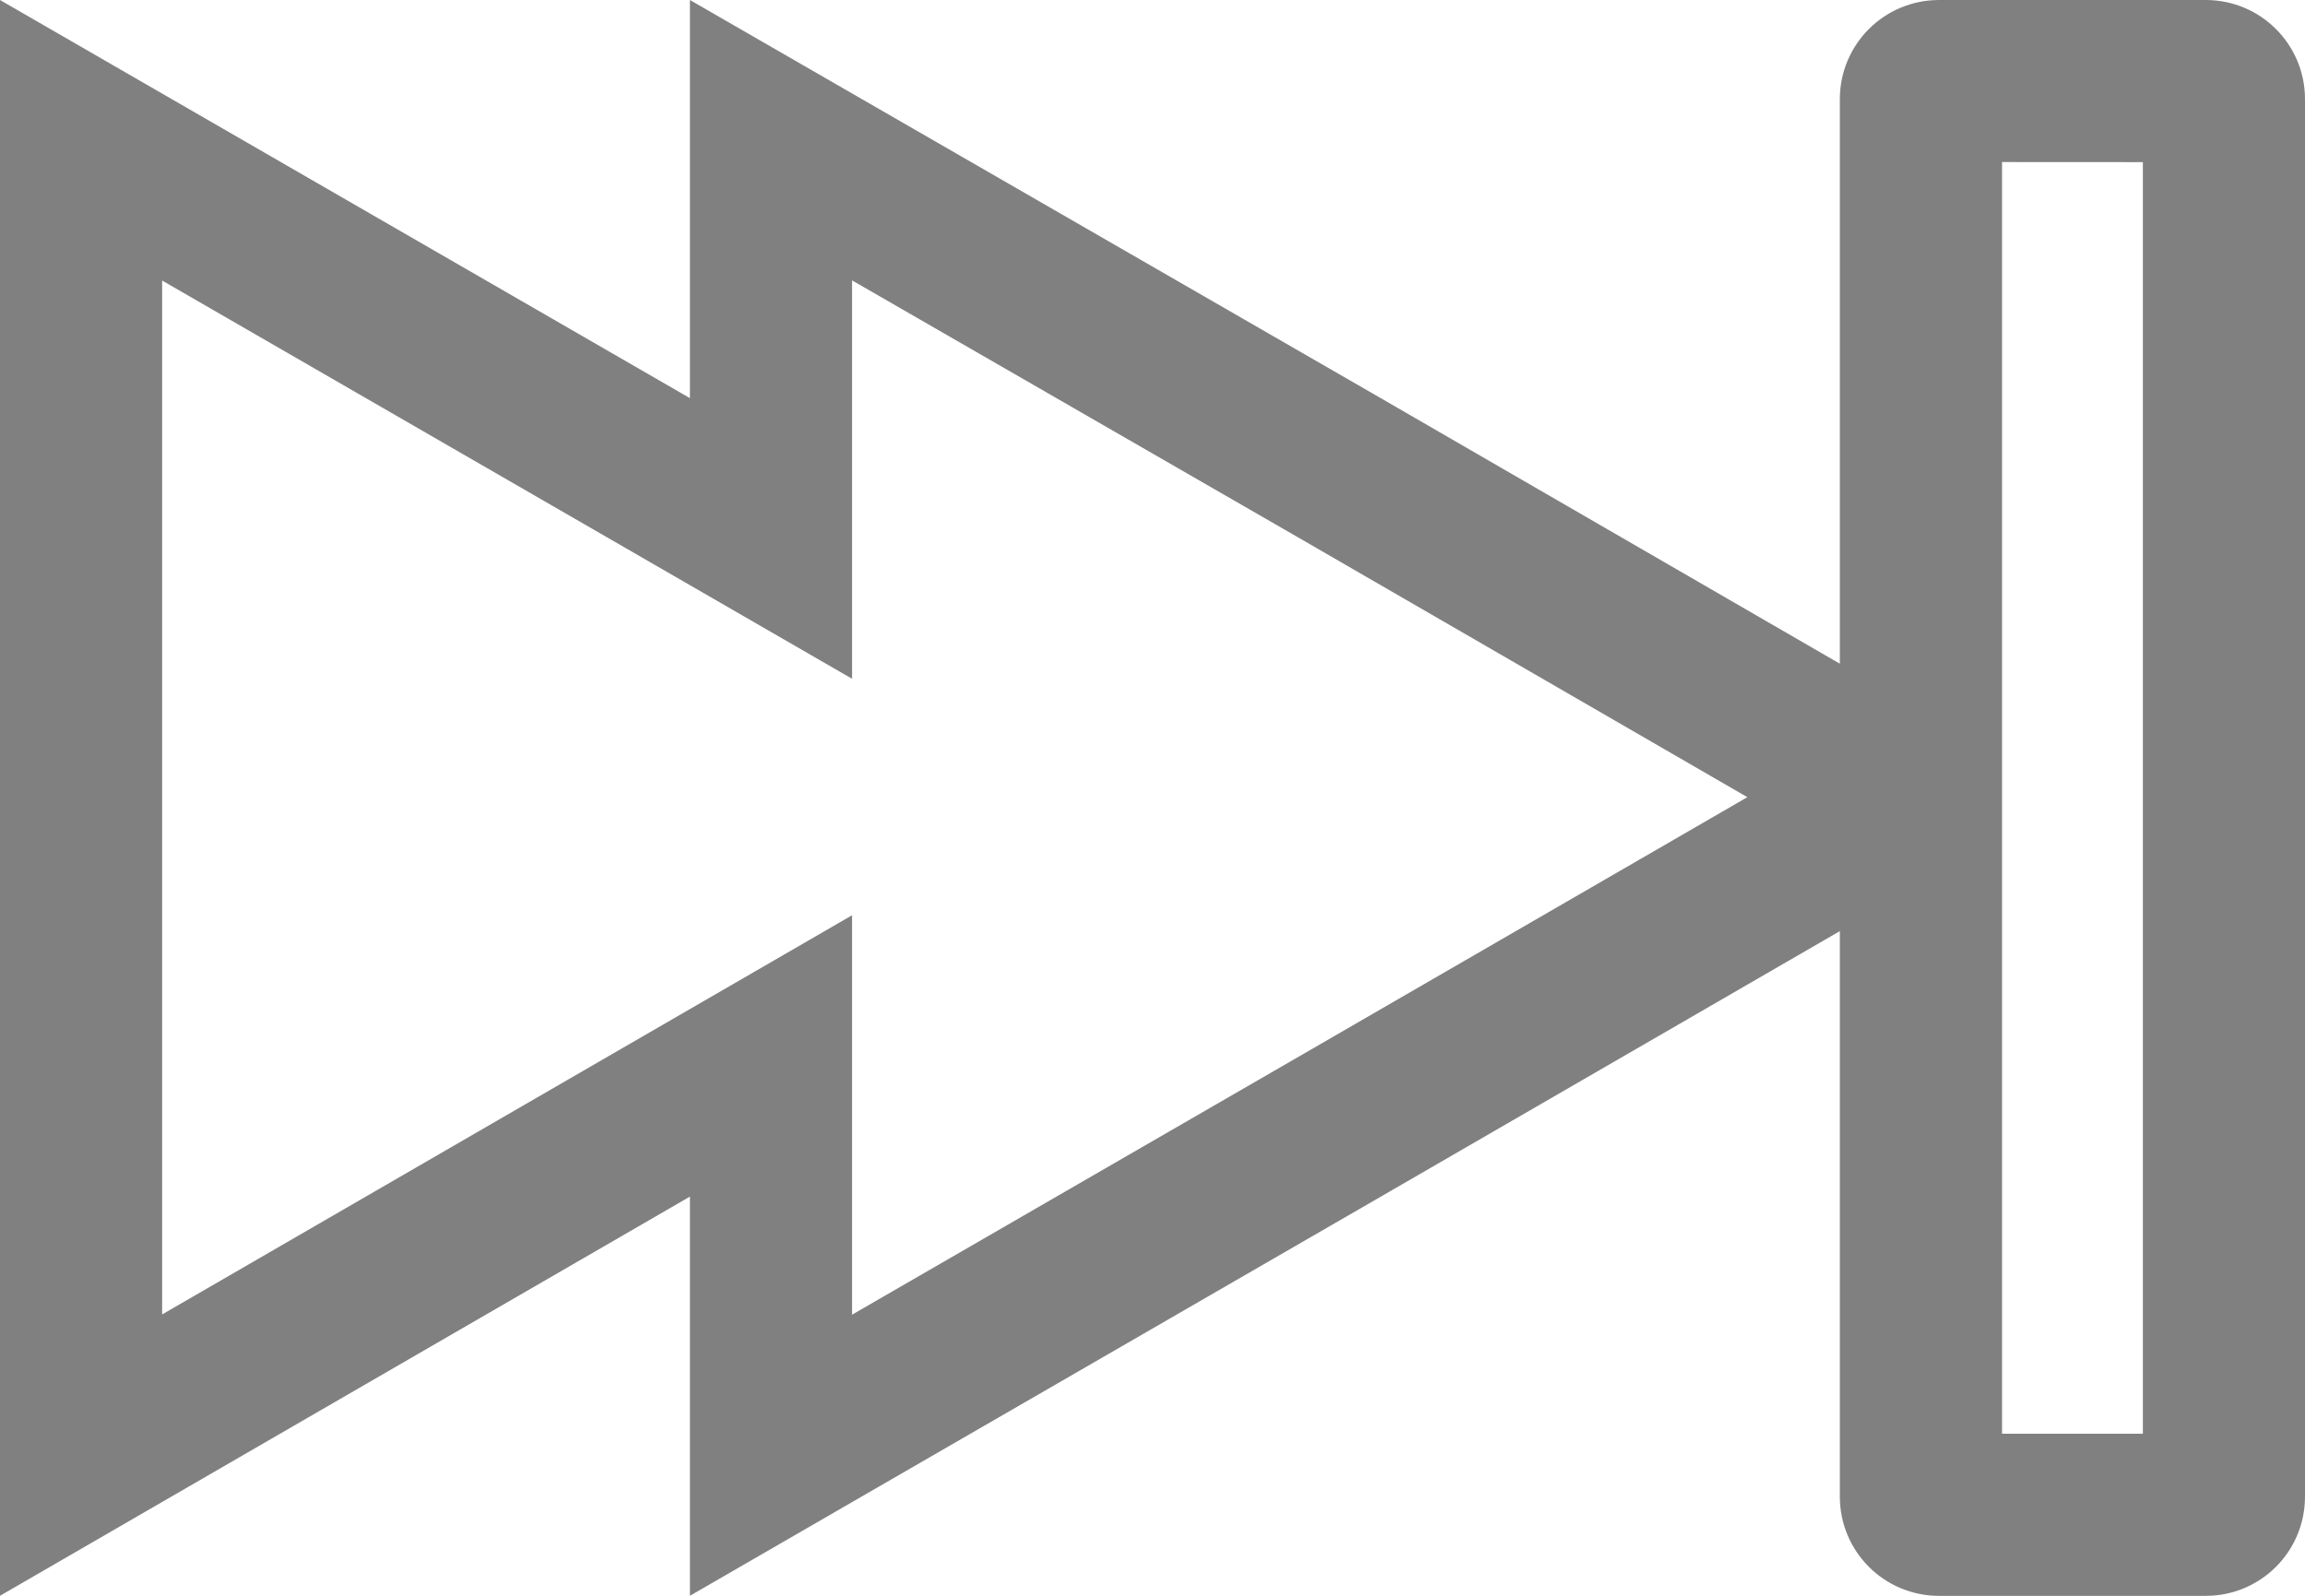
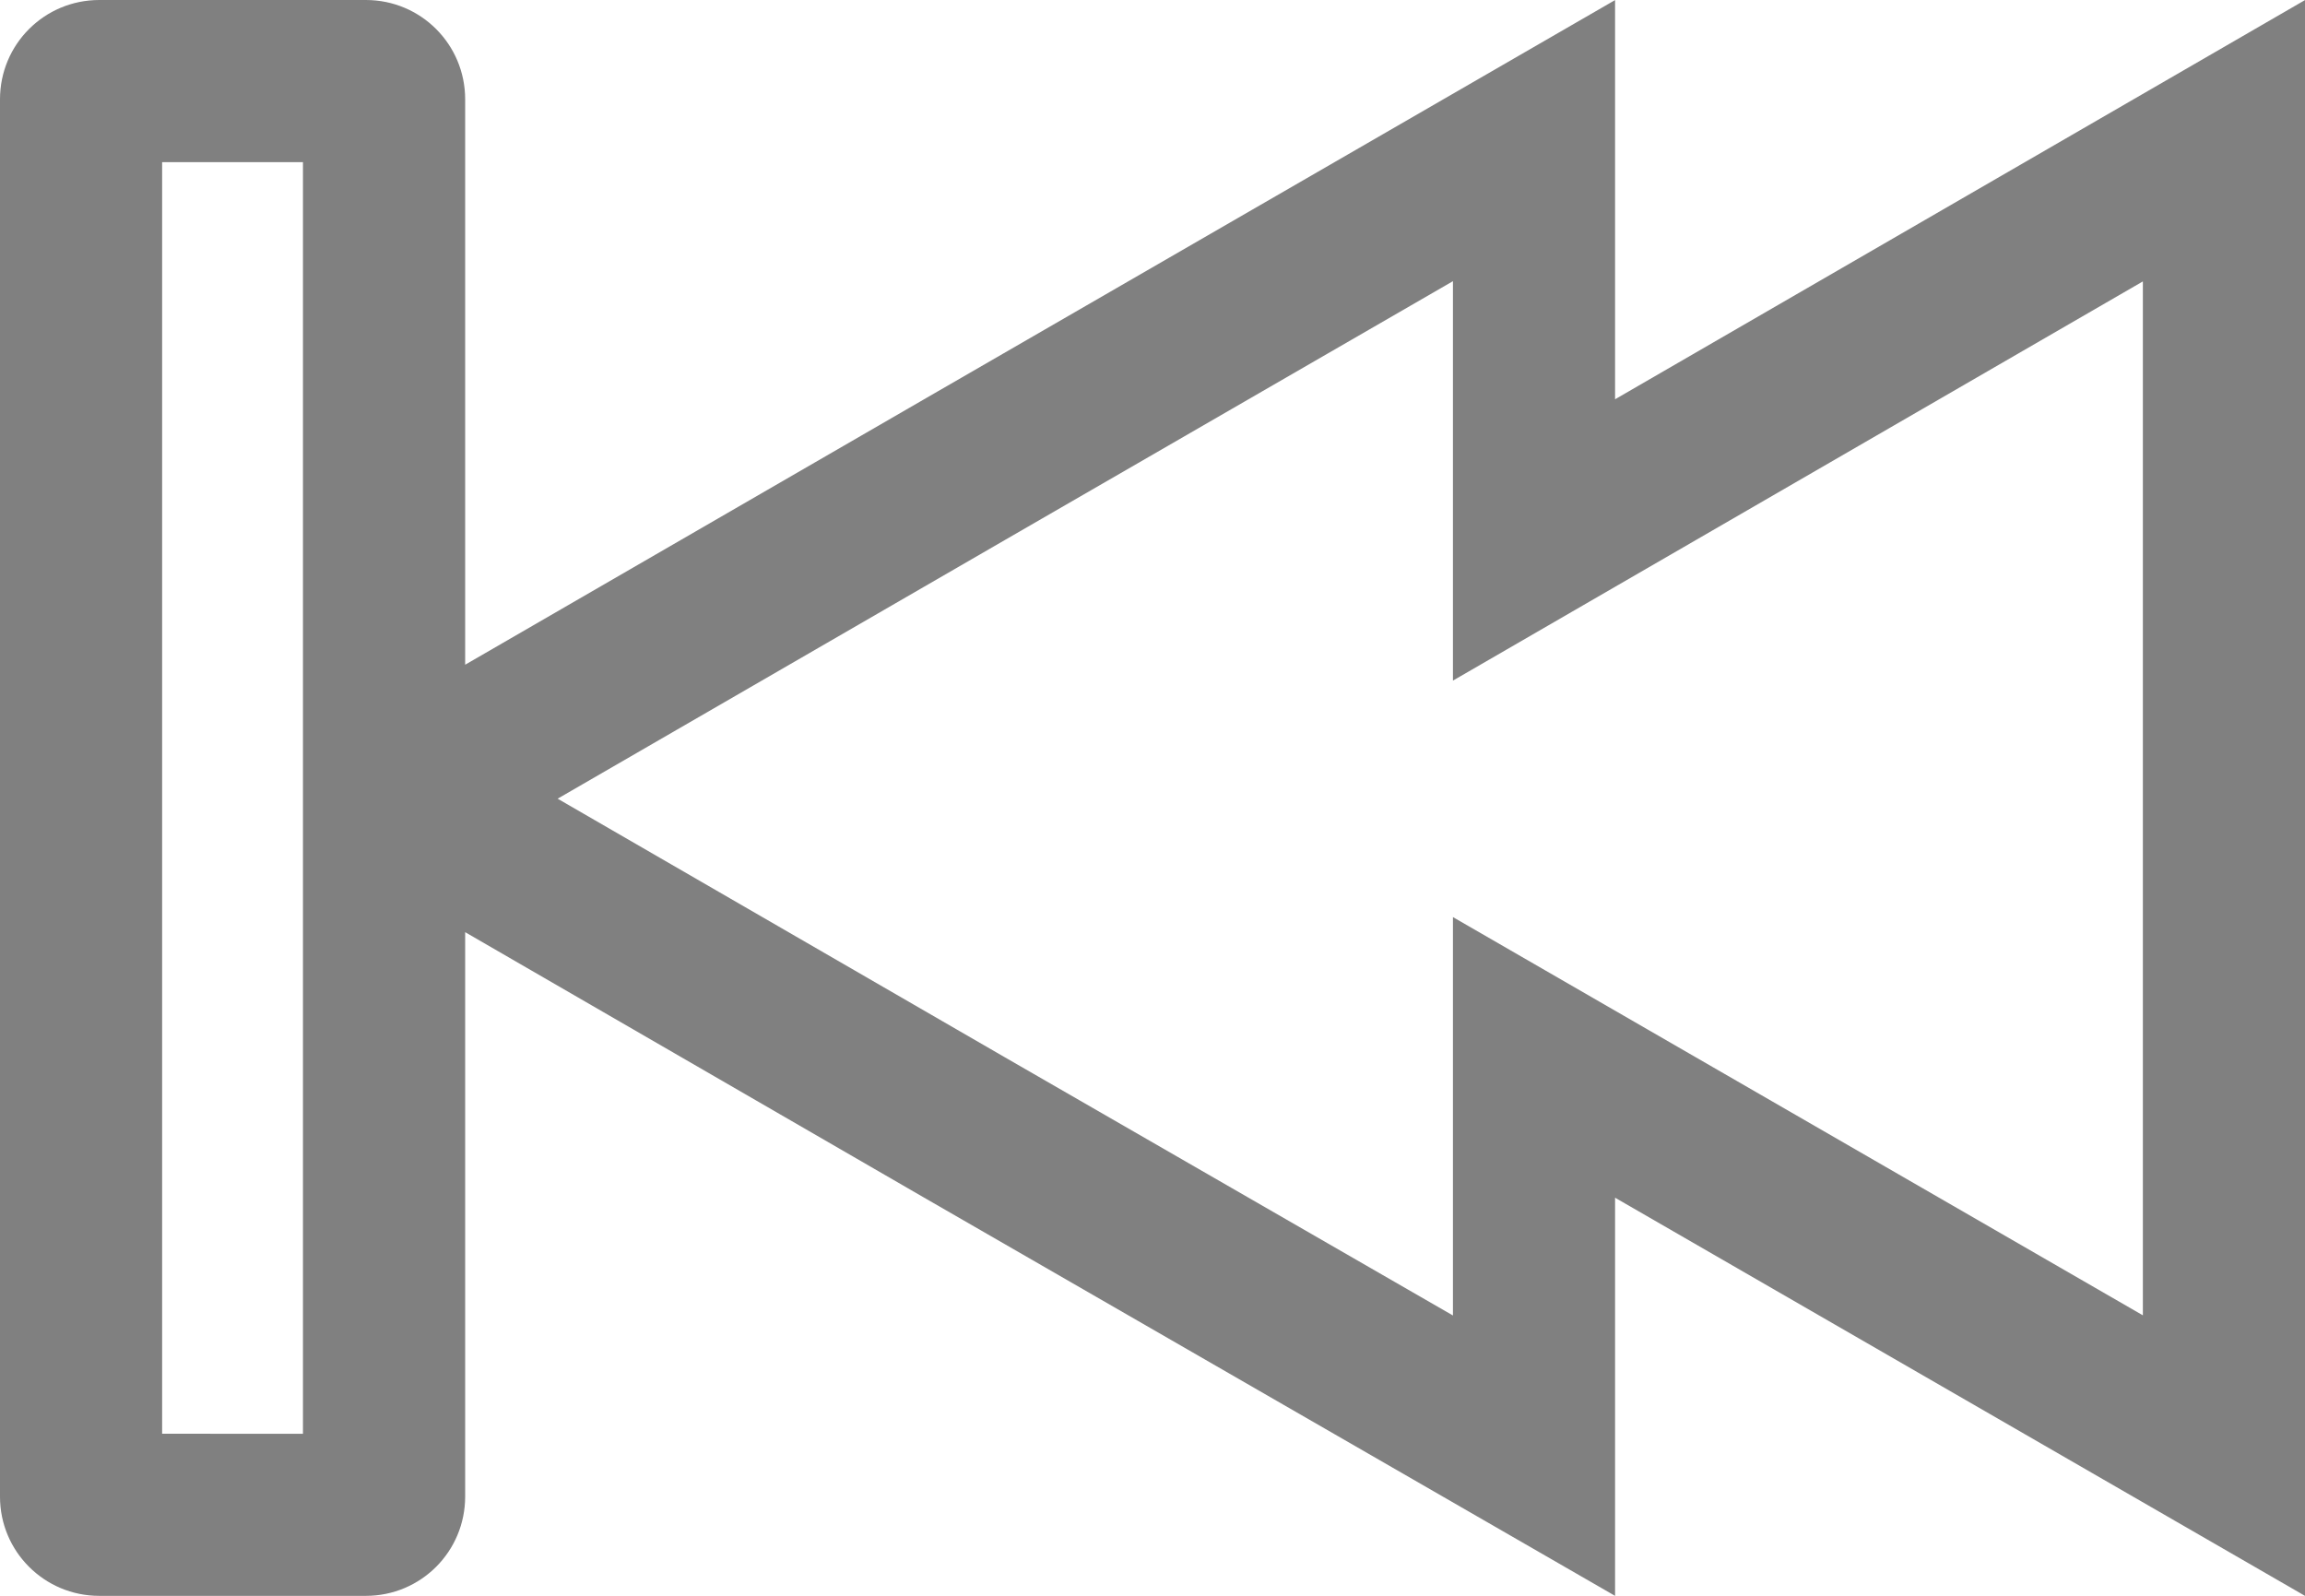
<svg xmlns="http://www.w3.org/2000/svg" version="1.1" id="Layer_1" x="0px" y="0px" width="28.889px" height="20px" viewBox="0 0 28.889 20" enable-background="new 0 0 28.889 20" xml:space="preserve">
-   <path fill="#808080" d="M26.857,2.032v15.937h-1.765v-6.299V8.147V2.031L26.857,2.032 M10.679,3.514l5.611,3.233l5.61,3.244  l-5.609,3.244l-5.612,3.242v-1.483v-3.523L7.63,13.235l-5.598,3.239V9.991V3.516l5.6,3.232l3.047,1.759V4.99V3.514 M27.644,0h-3.34  c-0.689,0-1.245,0.555-1.245,1.245v7.073l-5.752-3.327L8.647,0v4.99L0,0v9.994V20l8.647-5.003V20l8.66-5.003l5.752-3.327v7.086  c0,0.689,0.555,1.245,1.245,1.245h3.34c0.689,0,1.245-0.555,1.245-1.245V1.243C28.889,0.556,28.333,0,27.644,0L27.644,0z" />
+   <path fill="#808080" d="M2.032,17.969V2.032h1.765v6.299v3.523v6.116L2.032,17.969 M18.21,16.487l-5.611-3.233l-5.61-3.244  l5.609-3.244l5.612-3.242v1.483V8.53l3.049-1.764l5.598-3.239v6.483v6.475l-5.6-3.232l-3.047-1.759v3.517V16.487 M1.245,20.001h3.34  c0.689,0,1.245-0.555,1.245-1.245v-7.073l5.752,3.327l8.66,4.991v-4.99l8.647,4.99v-9.994V0.001l-8.647,5.003V0.001l-8.66,5.003  L5.83,8.331V1.245C5.83,0.556,5.275,0,4.585,0l-3.34,0C0.556,0,0,0.555,0,1.245l0,17.513C0,19.445,0.556,20.001,1.245,20.001  L1.245,20.001z" />
</svg>
